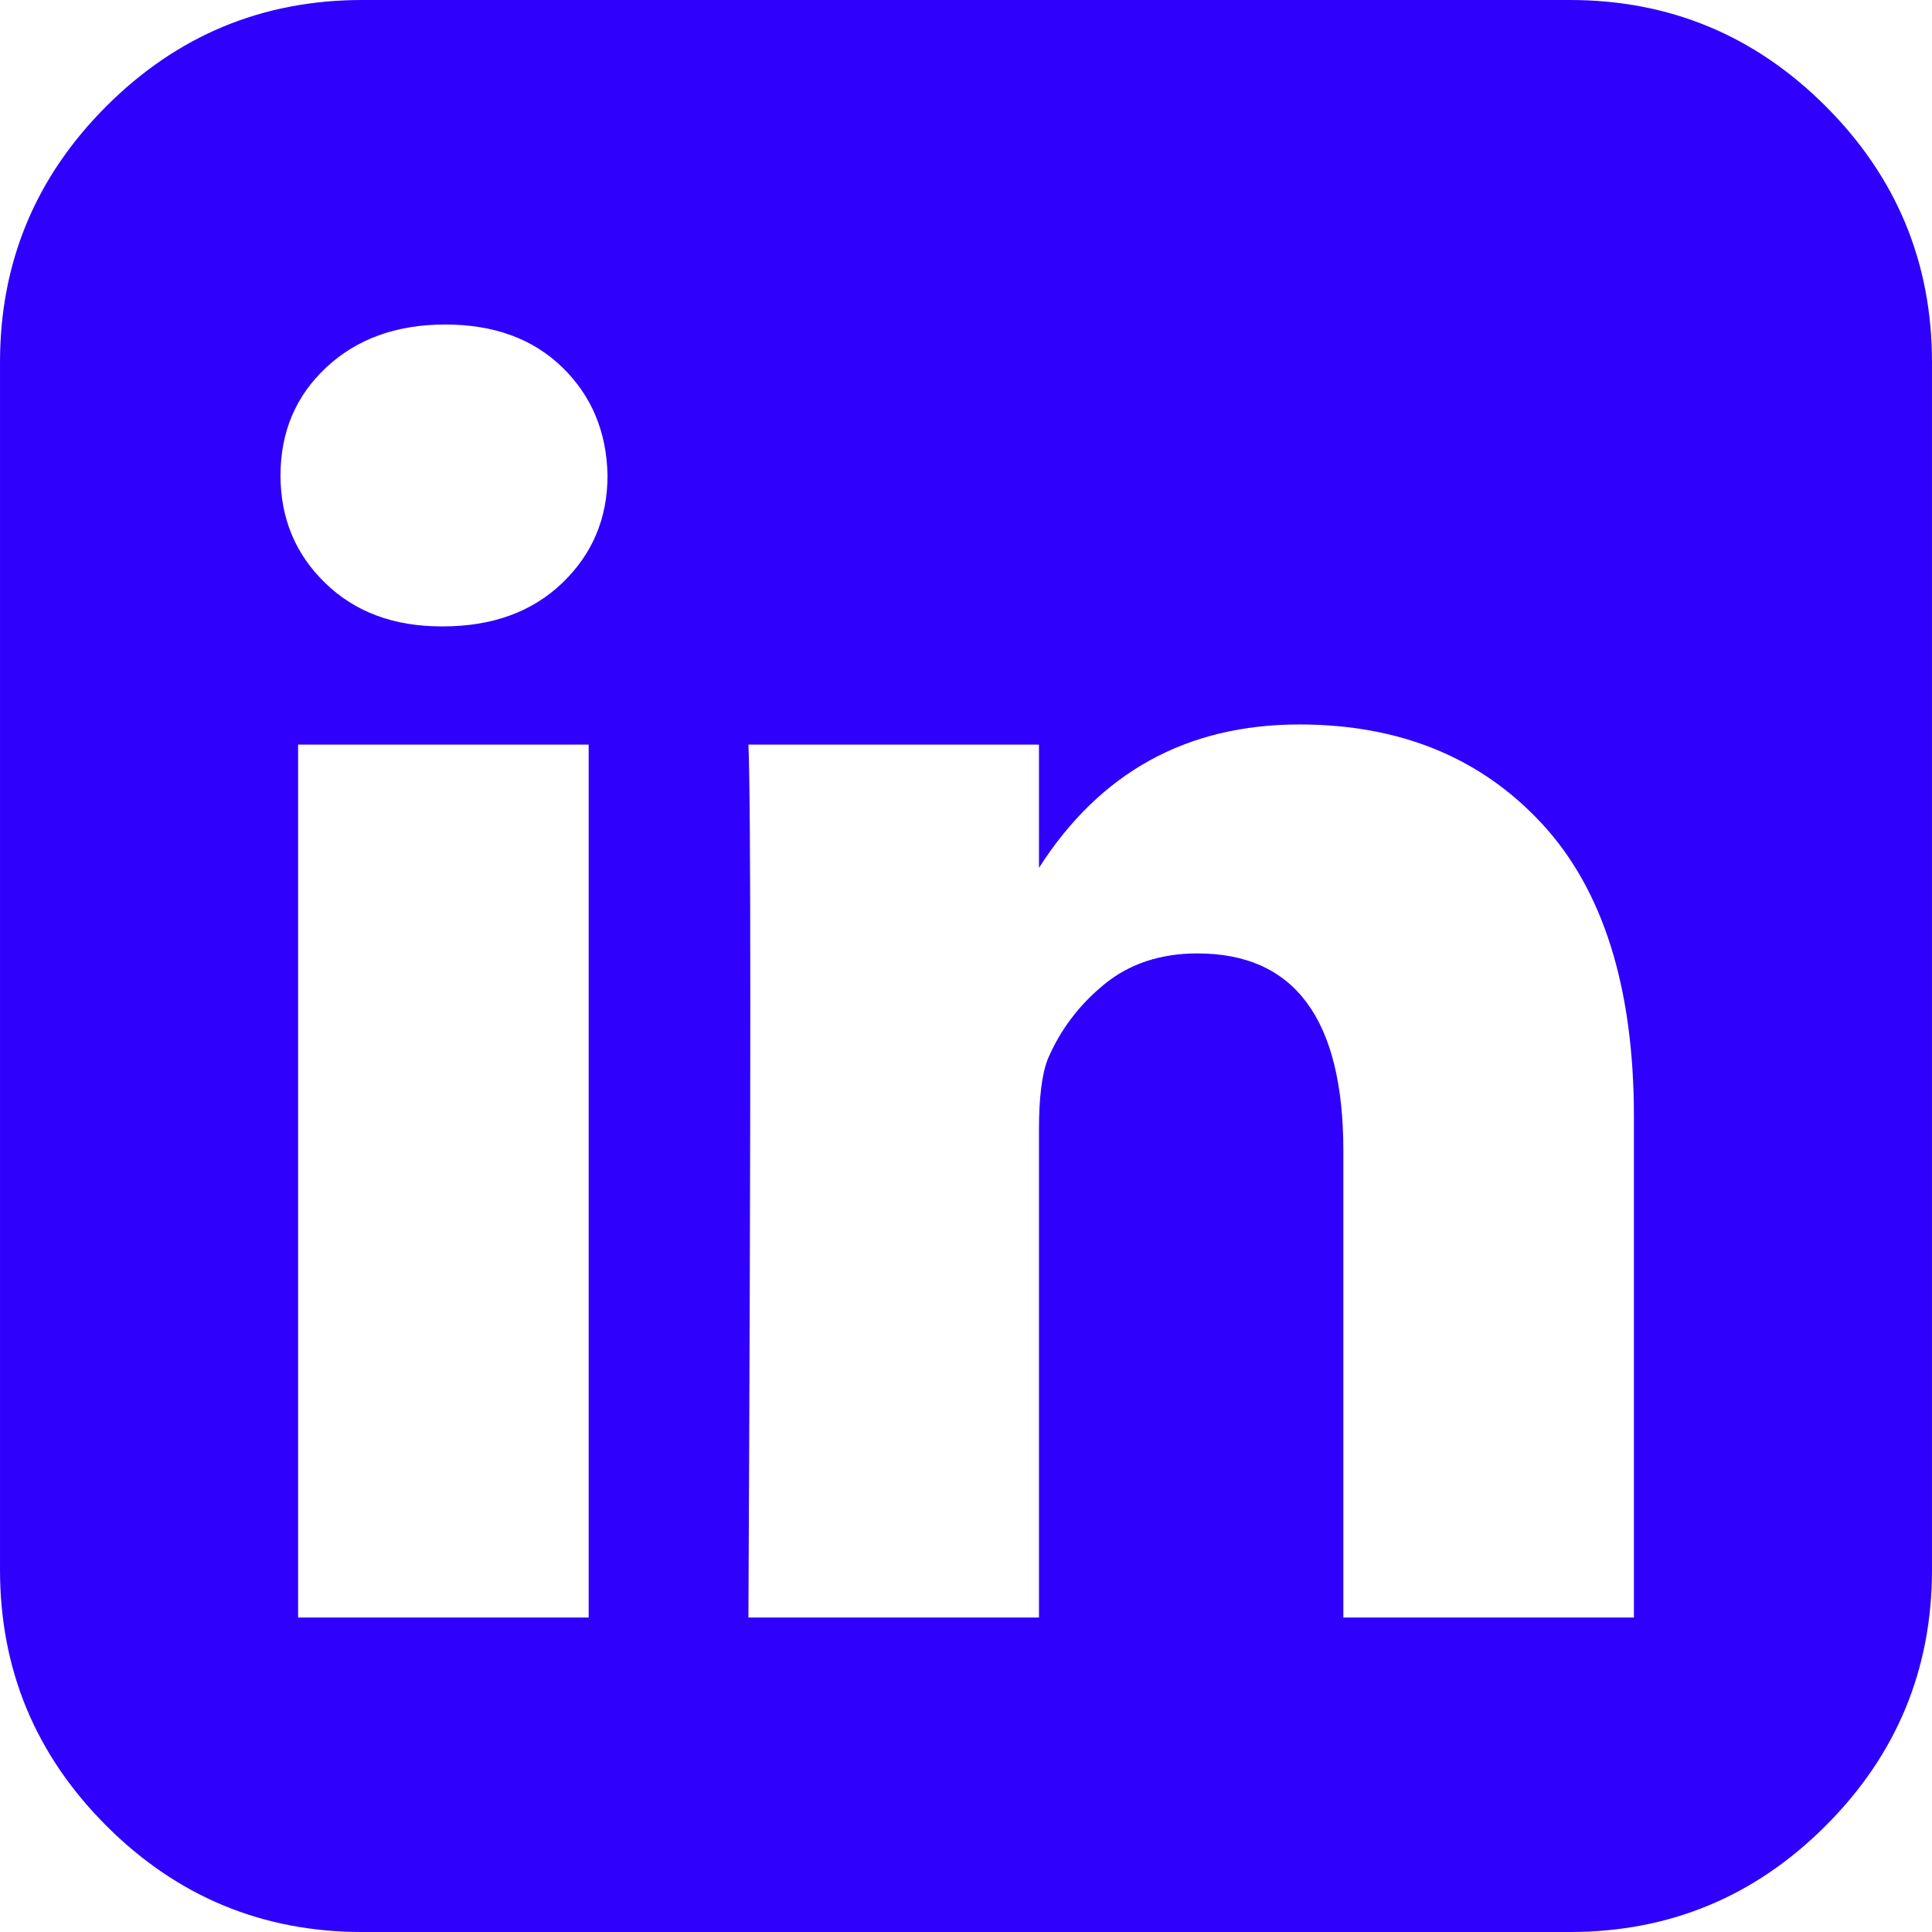
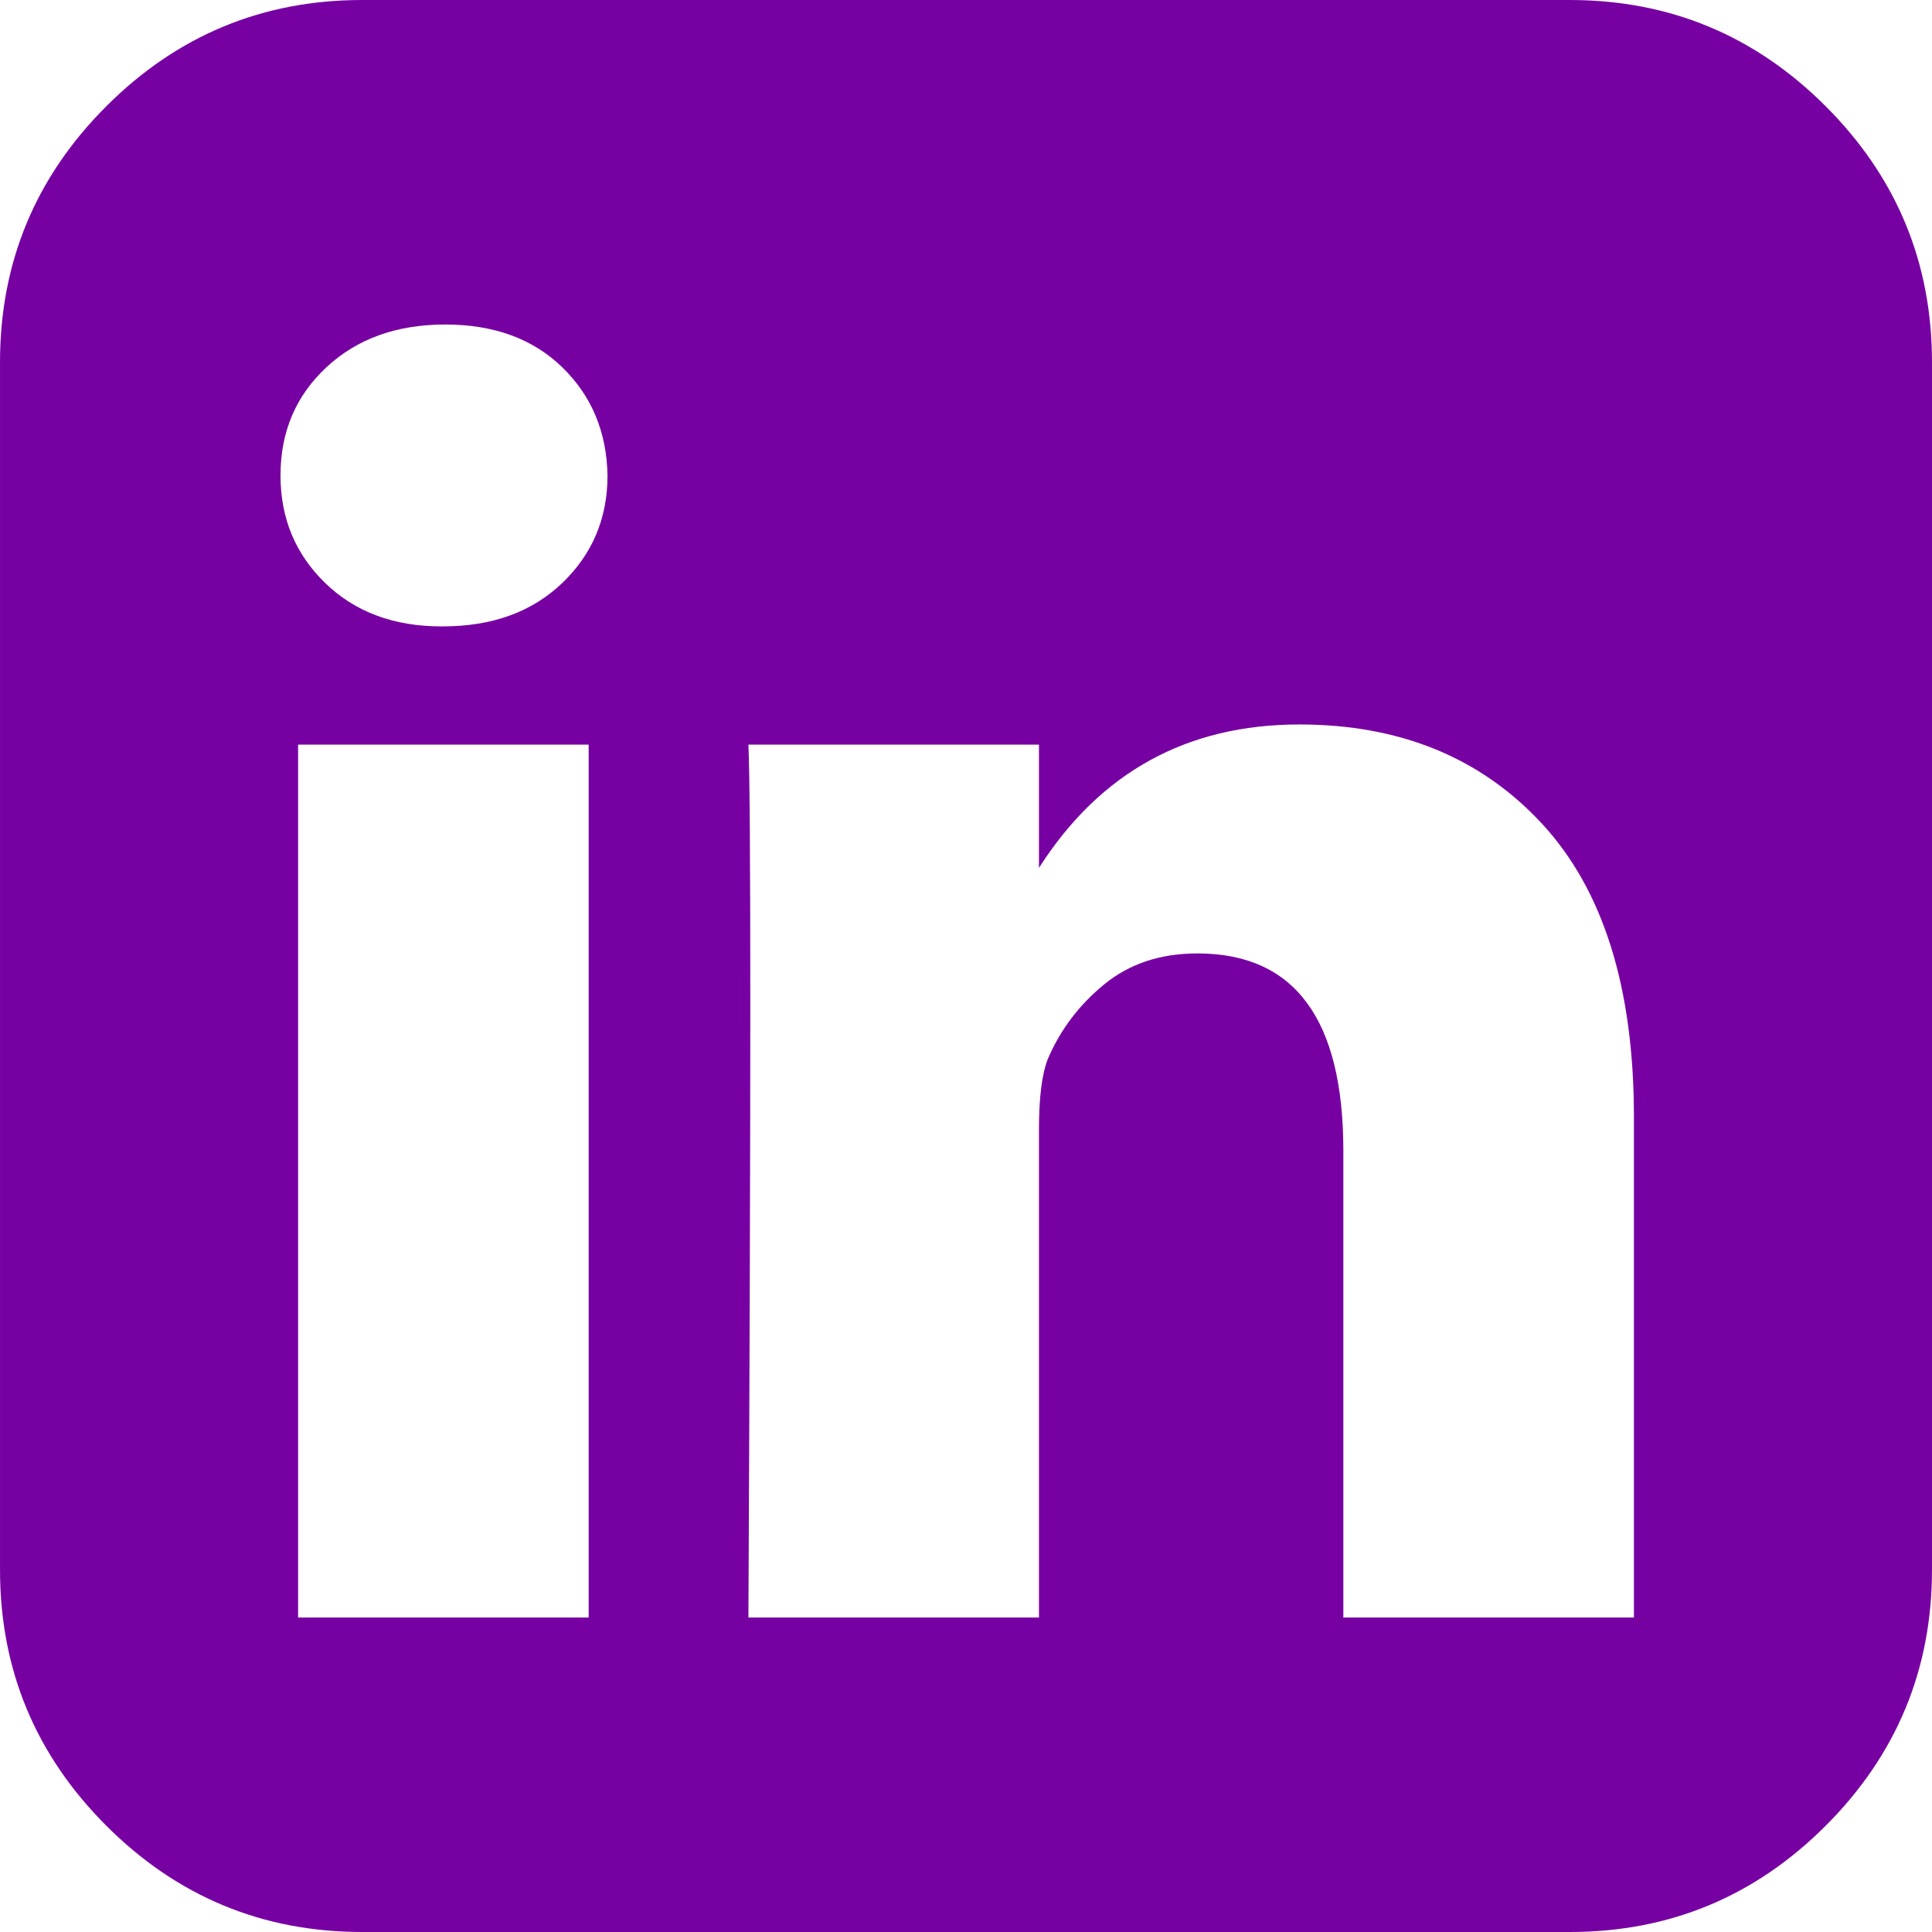
<svg xmlns="http://www.w3.org/2000/svg" version="1.1" id="Capa_1" x="0px" y="0px" width="438.536px" height="438.536px" viewBox="0 0 438.536 438.536" style="enable-background:new 0 0 438.536 438.536;" xml:space="preserve">
  <g>
-     <path style="fill:#2F00FB;" d="M414.41,24.123C398.333,8.042,378.963,0,356.315,0H82.228C59.58,0,40.21,8.042,24.126,24.123   C8.045,40.207,0.003,59.576,0.003,82.225v274.084c0,22.647,8.042,42.018,24.123,58.102c16.084,16.084,35.454,24.126,58.102,24.126   h274.084c22.648,0,42.018-8.042,58.095-24.126c16.084-16.084,24.126-35.454,24.126-58.102V82.225   C438.532,59.576,430.49,40.204,414.41,24.123z M133.618,367.157H67.666V169.016h65.952V367.157z M127.626,132.332   c-6.851,6.567-15.893,9.851-27.124,9.851h-0.288c-10.848,0-19.648-3.284-26.407-9.851c-6.76-6.567-10.138-14.703-10.138-24.41   c0-9.897,3.476-18.083,10.421-24.556c6.95-6.471,15.942-9.708,26.98-9.708c11.039,0,19.89,3.237,26.553,9.708   c6.661,6.473,10.088,14.659,10.277,24.556C137.899,117.625,134.477,125.761,127.626,132.332z M370.873,367.157h-65.952v-105.92   c0-29.879-11.036-44.823-33.116-44.823c-8.374,0-15.42,2.331-21.128,6.995c-5.715,4.661-9.996,10.324-12.847,16.991   c-1.335,3.422-1.999,8.75-1.999,15.981v110.775h-65.952c0.571-119.529,0.571-185.579,0-198.142h65.952v27.974   c13.867-21.681,33.558-32.544,59.101-32.544c22.84,0,41.21,7.52,55.104,22.554c13.895,15.037,20.841,37.214,20.841,66.519v113.64   H370.873z" />
+     <path style="fill:#7700A3;" d="M414.41,24.123C398.333,8.042,378.963,0,356.315,0H82.228C59.58,0,40.21,8.042,24.126,24.123   C8.045,40.207,0.003,59.576,0.003,82.225v274.084c0,22.647,8.042,42.018,24.123,58.102c16.084,16.084,35.454,24.126,58.102,24.126   h274.084c22.648,0,42.018-8.042,58.095-24.126c16.084-16.084,24.126-35.454,24.126-58.102V82.225   C438.532,59.576,430.49,40.204,414.41,24.123z M133.618,367.157H67.666V169.016h65.952V367.157z M127.626,132.332   c-6.851,6.567-15.893,9.851-27.124,9.851h-0.288c-10.848,0-19.648-3.284-26.407-9.851c-6.76-6.567-10.138-14.703-10.138-24.41   c0-9.897,3.476-18.083,10.421-24.556c6.95-6.471,15.942-9.708,26.98-9.708c11.039,0,19.89,3.237,26.553,9.708   c6.661,6.473,10.088,14.659,10.277,24.556C137.899,117.625,134.477,125.761,127.626,132.332z M370.873,367.157h-65.952v-105.92   c0-29.879-11.036-44.823-33.116-44.823c-8.374,0-15.42,2.331-21.128,6.995c-5.715,4.661-9.996,10.324-12.847,16.991   c-1.335,3.422-1.999,8.75-1.999,15.981v110.775h-65.952c0.571-119.529,0.571-185.579,0-198.142h65.952v27.974   c13.867-21.681,33.558-32.544,59.101-32.544c22.84,0,41.21,7.52,55.104,22.554c13.895,15.037,20.841,37.214,20.841,66.519v113.64   H370.873z" />
  </g>
  <g>
</g>
  <g>
</g>
  <g>
</g>
  <g>
</g>
  <g>
</g>
  <g>
</g>
  <g>
</g>
  <g>
</g>
  <g>
</g>
  <g>
</g>
  <g>
</g>
  <g>
</g>
  <g>
</g>
  <g>
</g>
  <g>
</g>
</svg>
